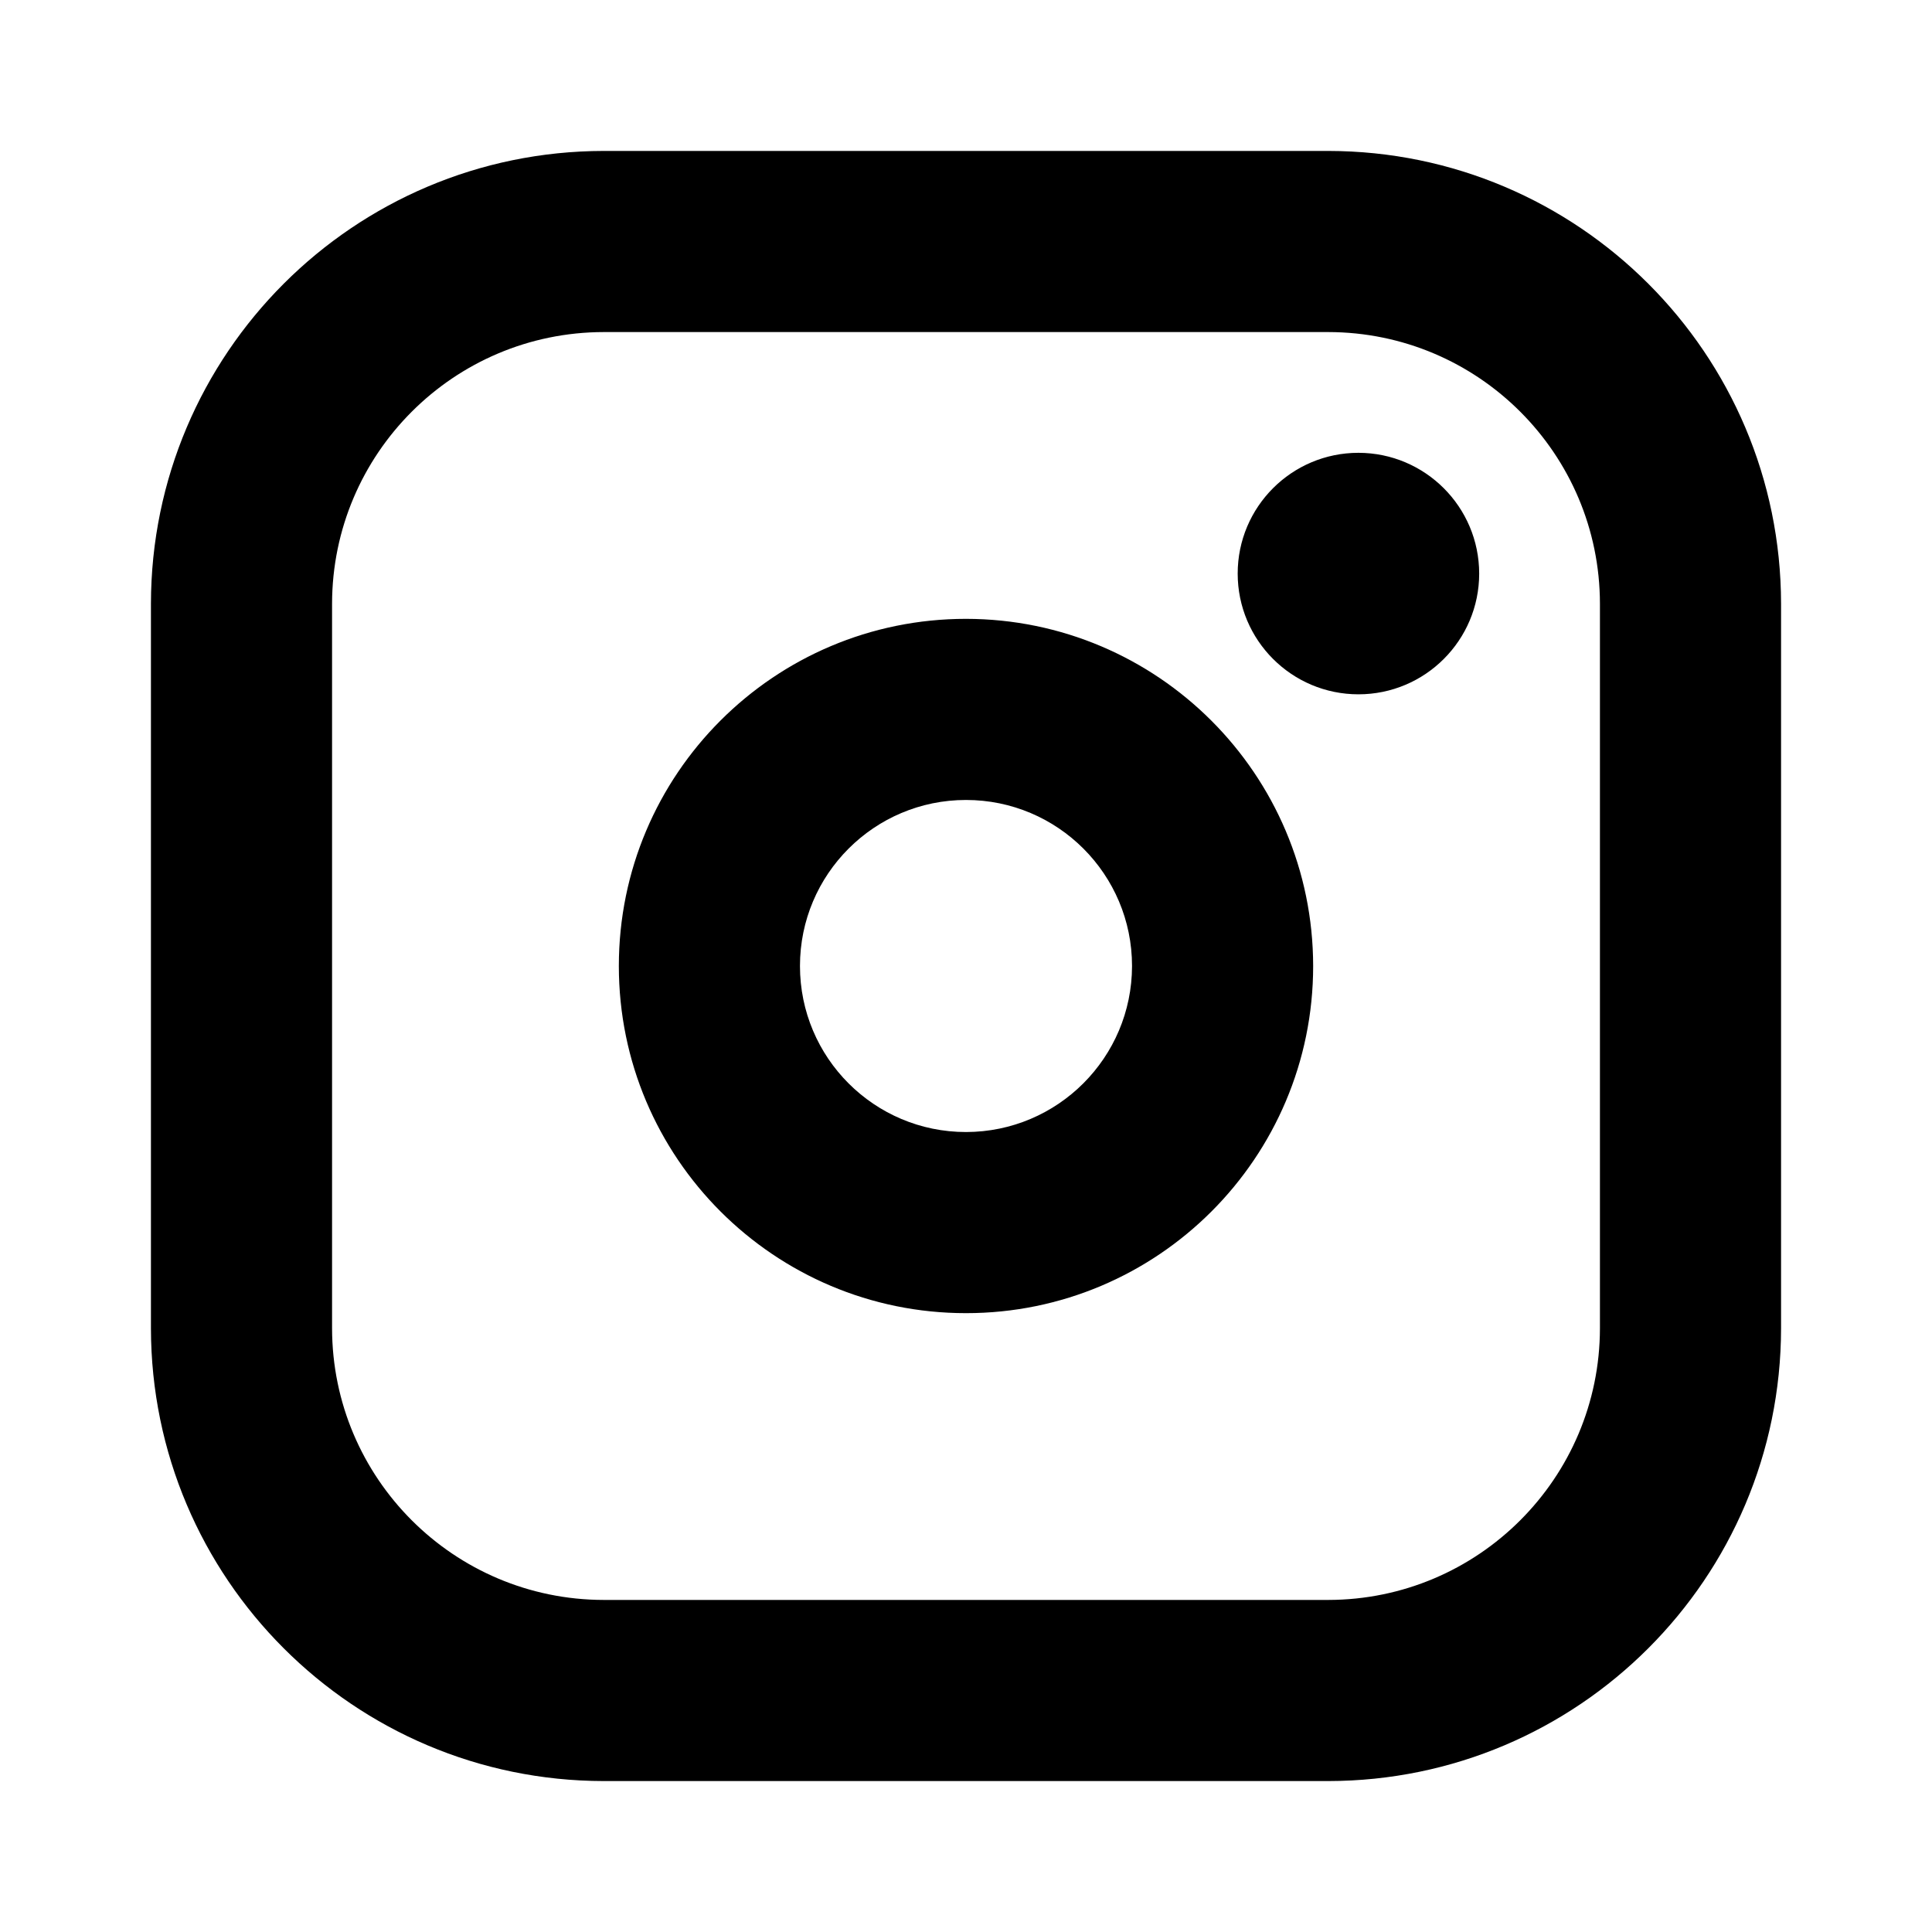
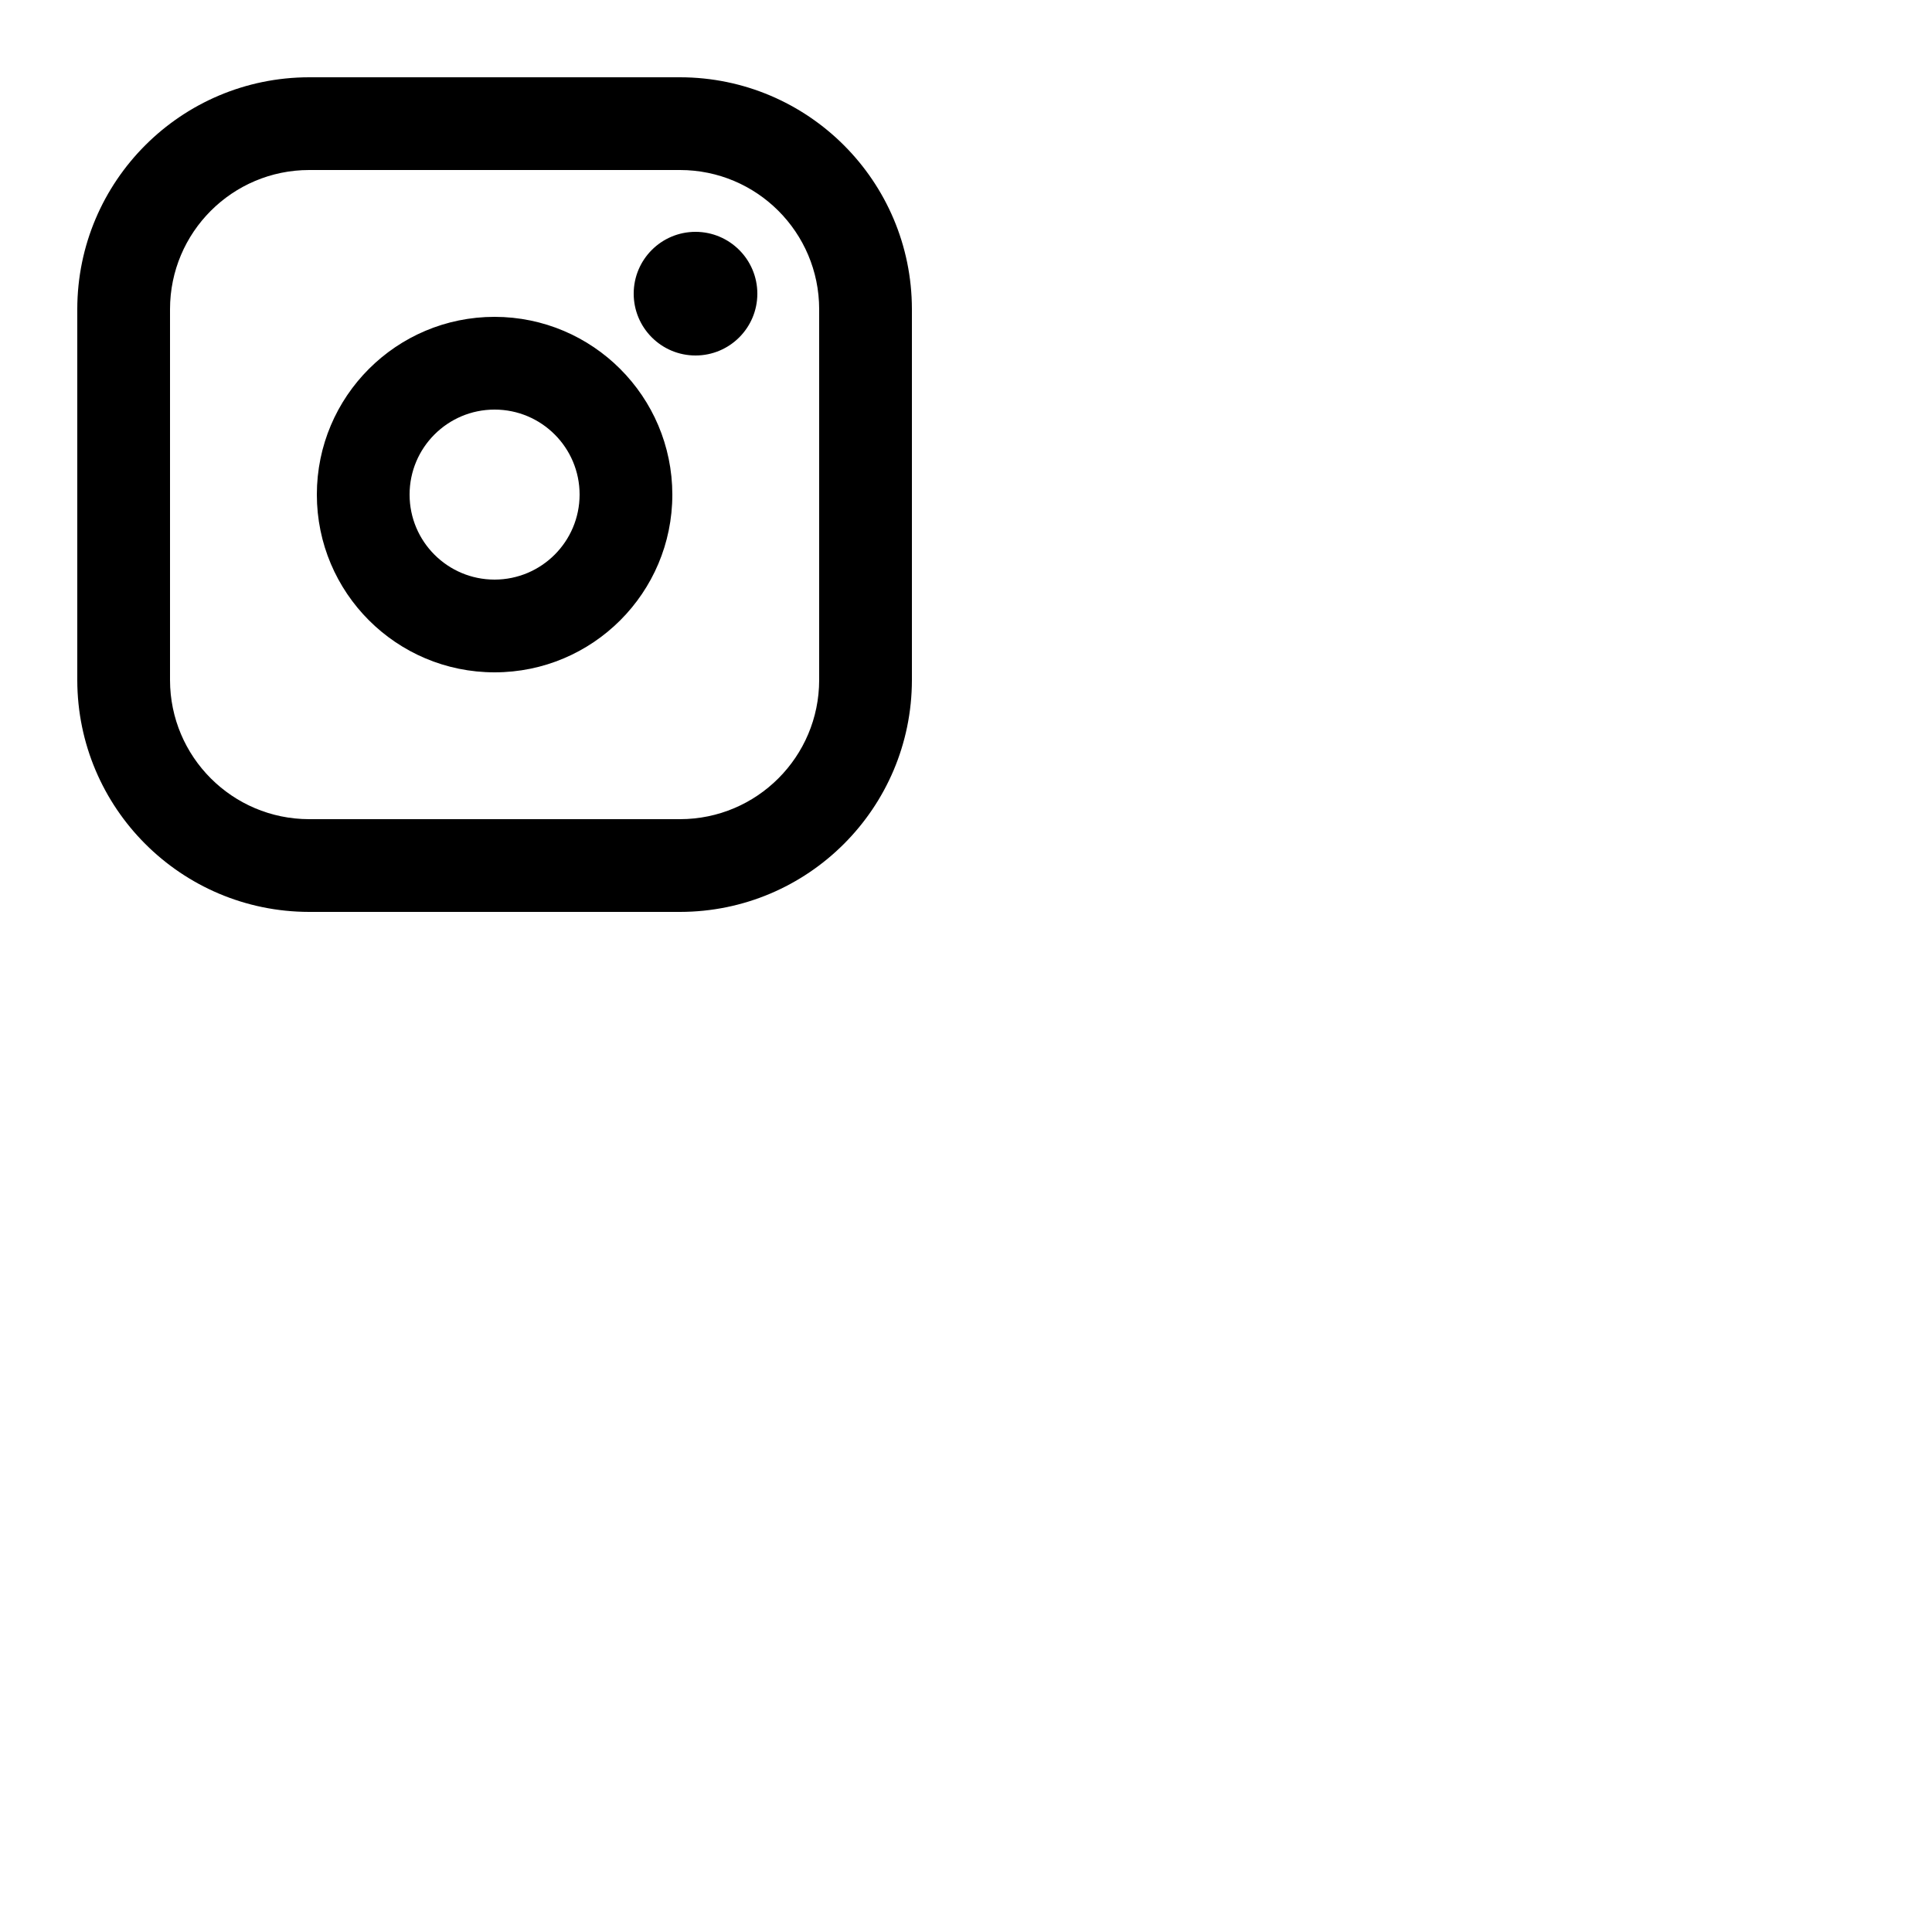
- <svg xmlns="http://www.w3.org/2000/svg" width="256px" height="256px" viewBox="0 0 256 256" id="Flat">
+ <svg xmlns="http://www.w3.org/2000/svg" width="50 px" height="50px" viewBox="0 0 500 500" id="Flat">
  <path d="M128,82a46,46,0,1,0,46,46A46.052,46.052,0,0,0,128,82Zm0,68a22,22,0,1,1,22-22A22.025,22.025,0,0,1,128,150ZM176,20H80A60.068,60.068,0,0,0,20,80v96a60.068,60.068,0,0,0,60,60h96a60.068,60.068,0,0,0,60-60V80A60.068,60.068,0,0,0,176,20Zm36,156a36.041,36.041,0,0,1-36,36H80a36.041,36.041,0,0,1-36-36V80A36.041,36.041,0,0,1,80,44h96a36.041,36.041,0,0,1,36,36ZM196,76a16,16,0,1,1-16-16A16.018,16.018,0,0,1,196,76Z" />
</svg>
